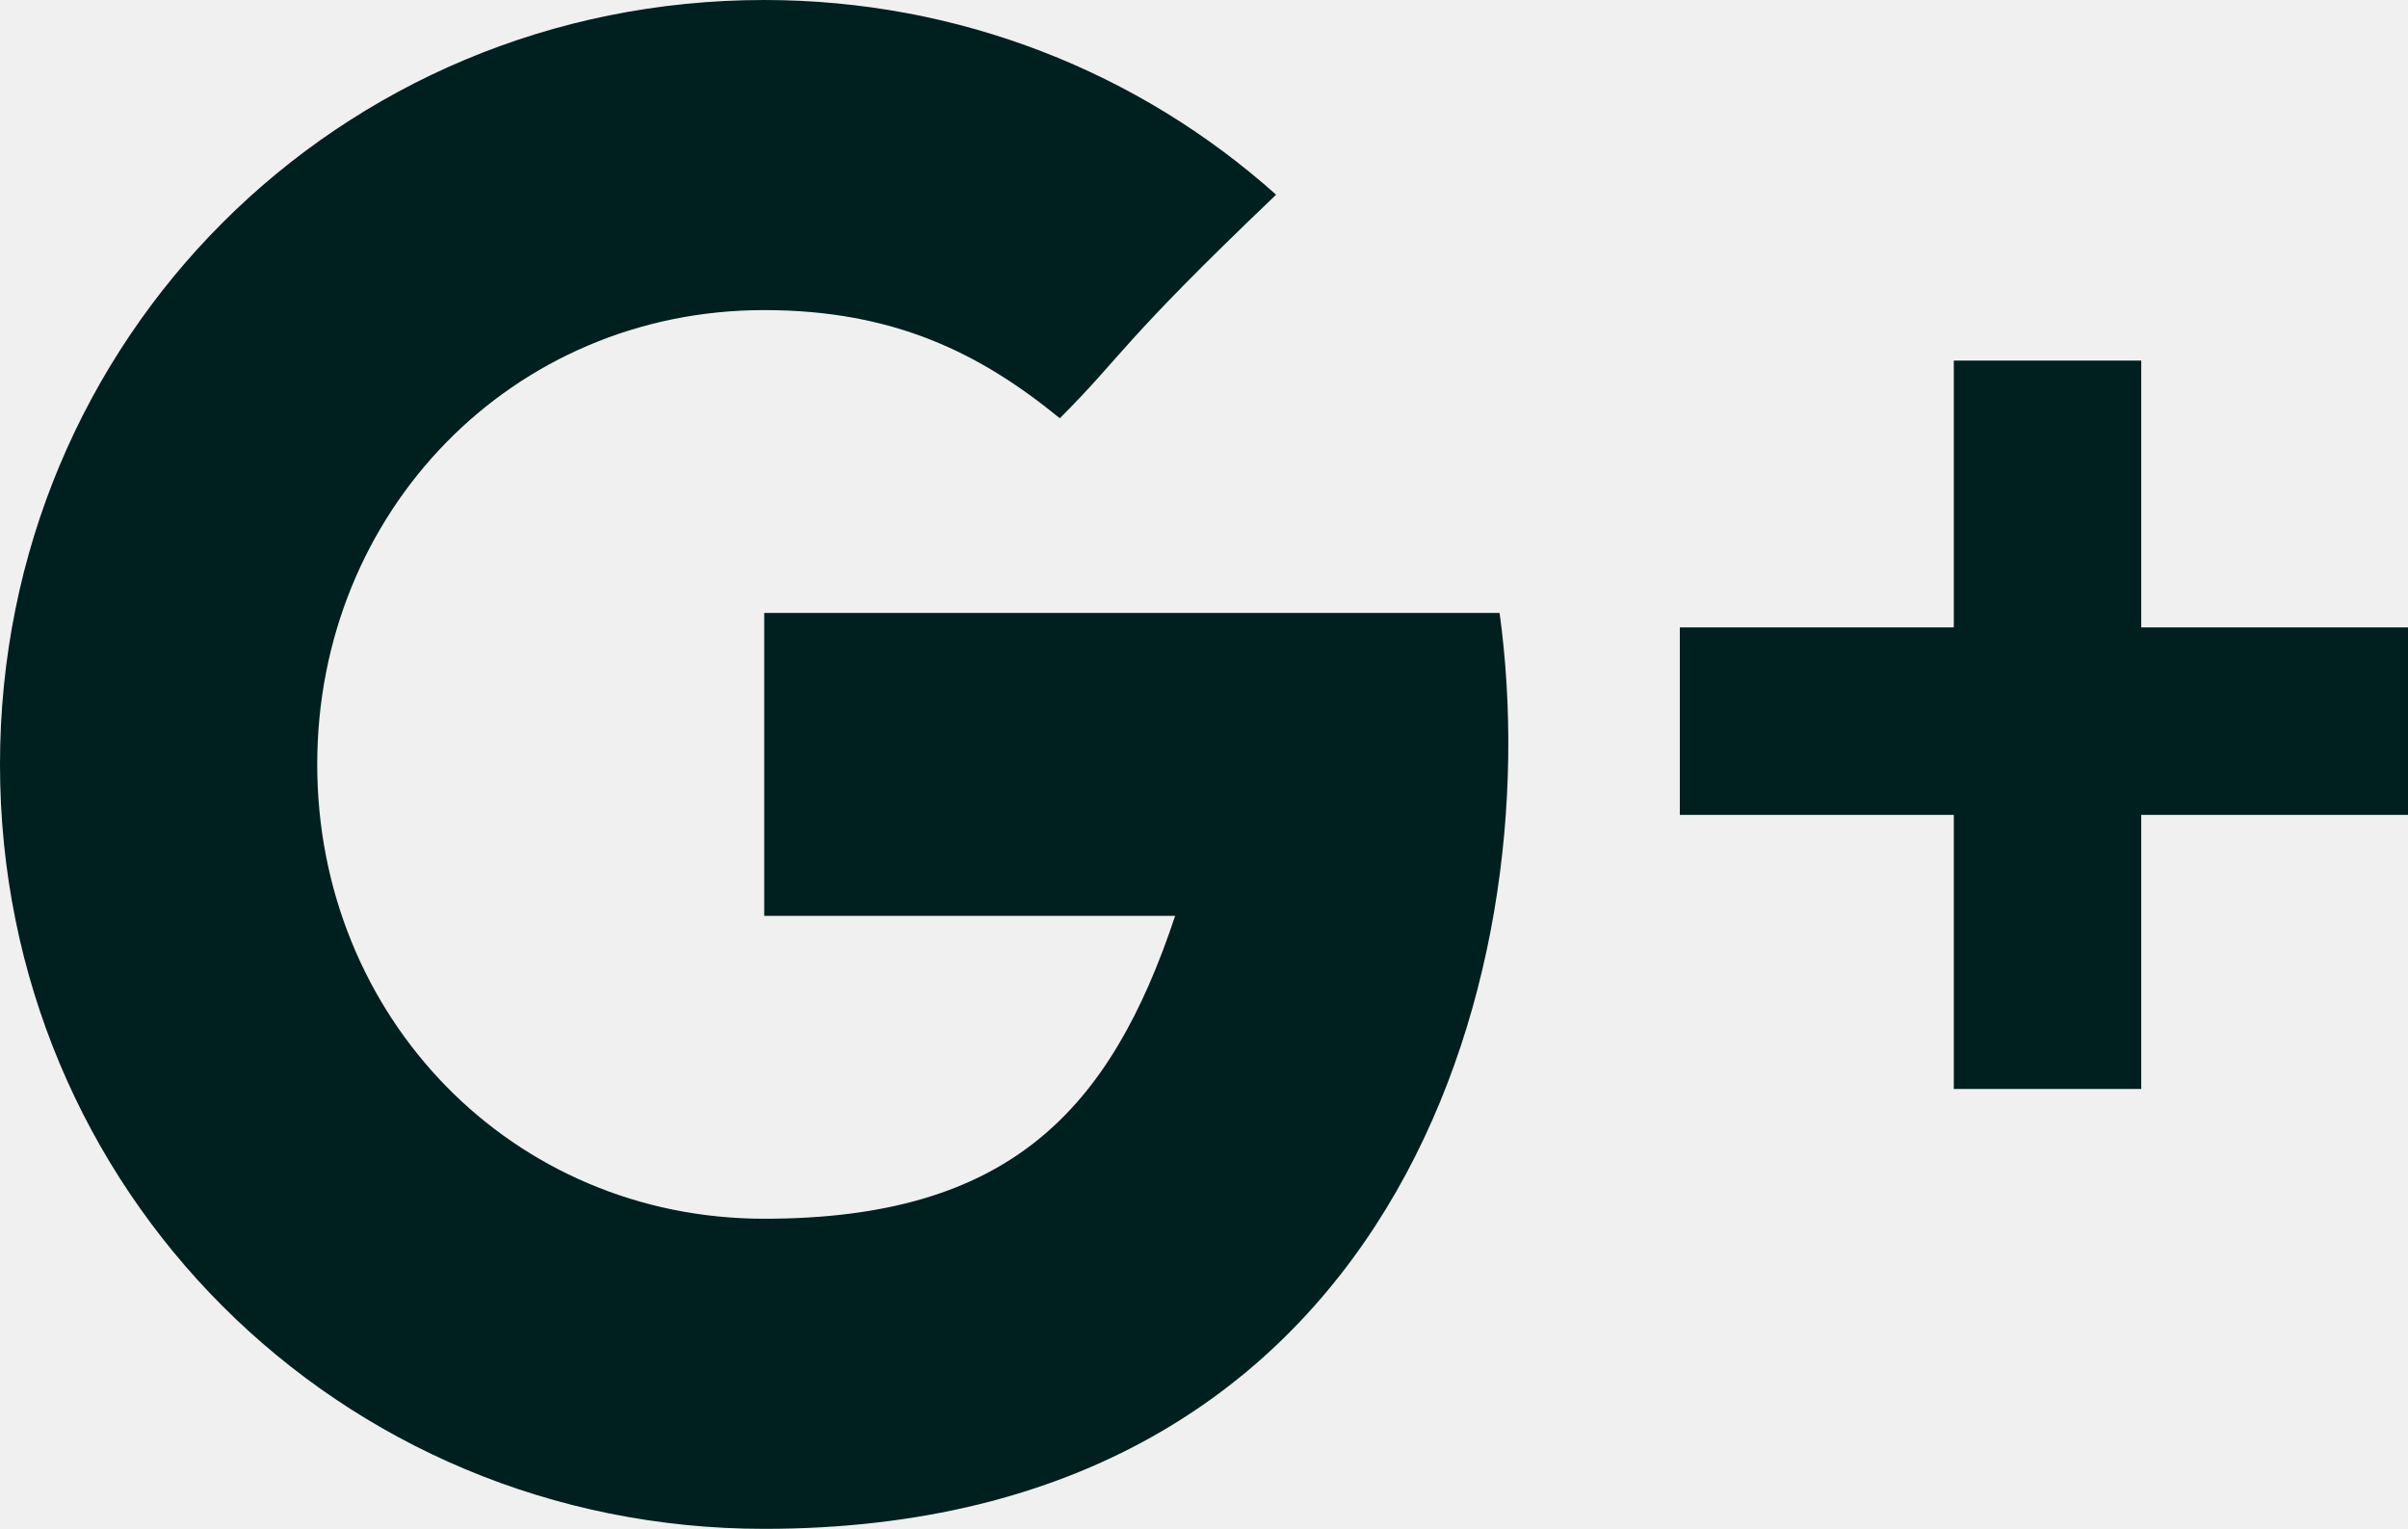
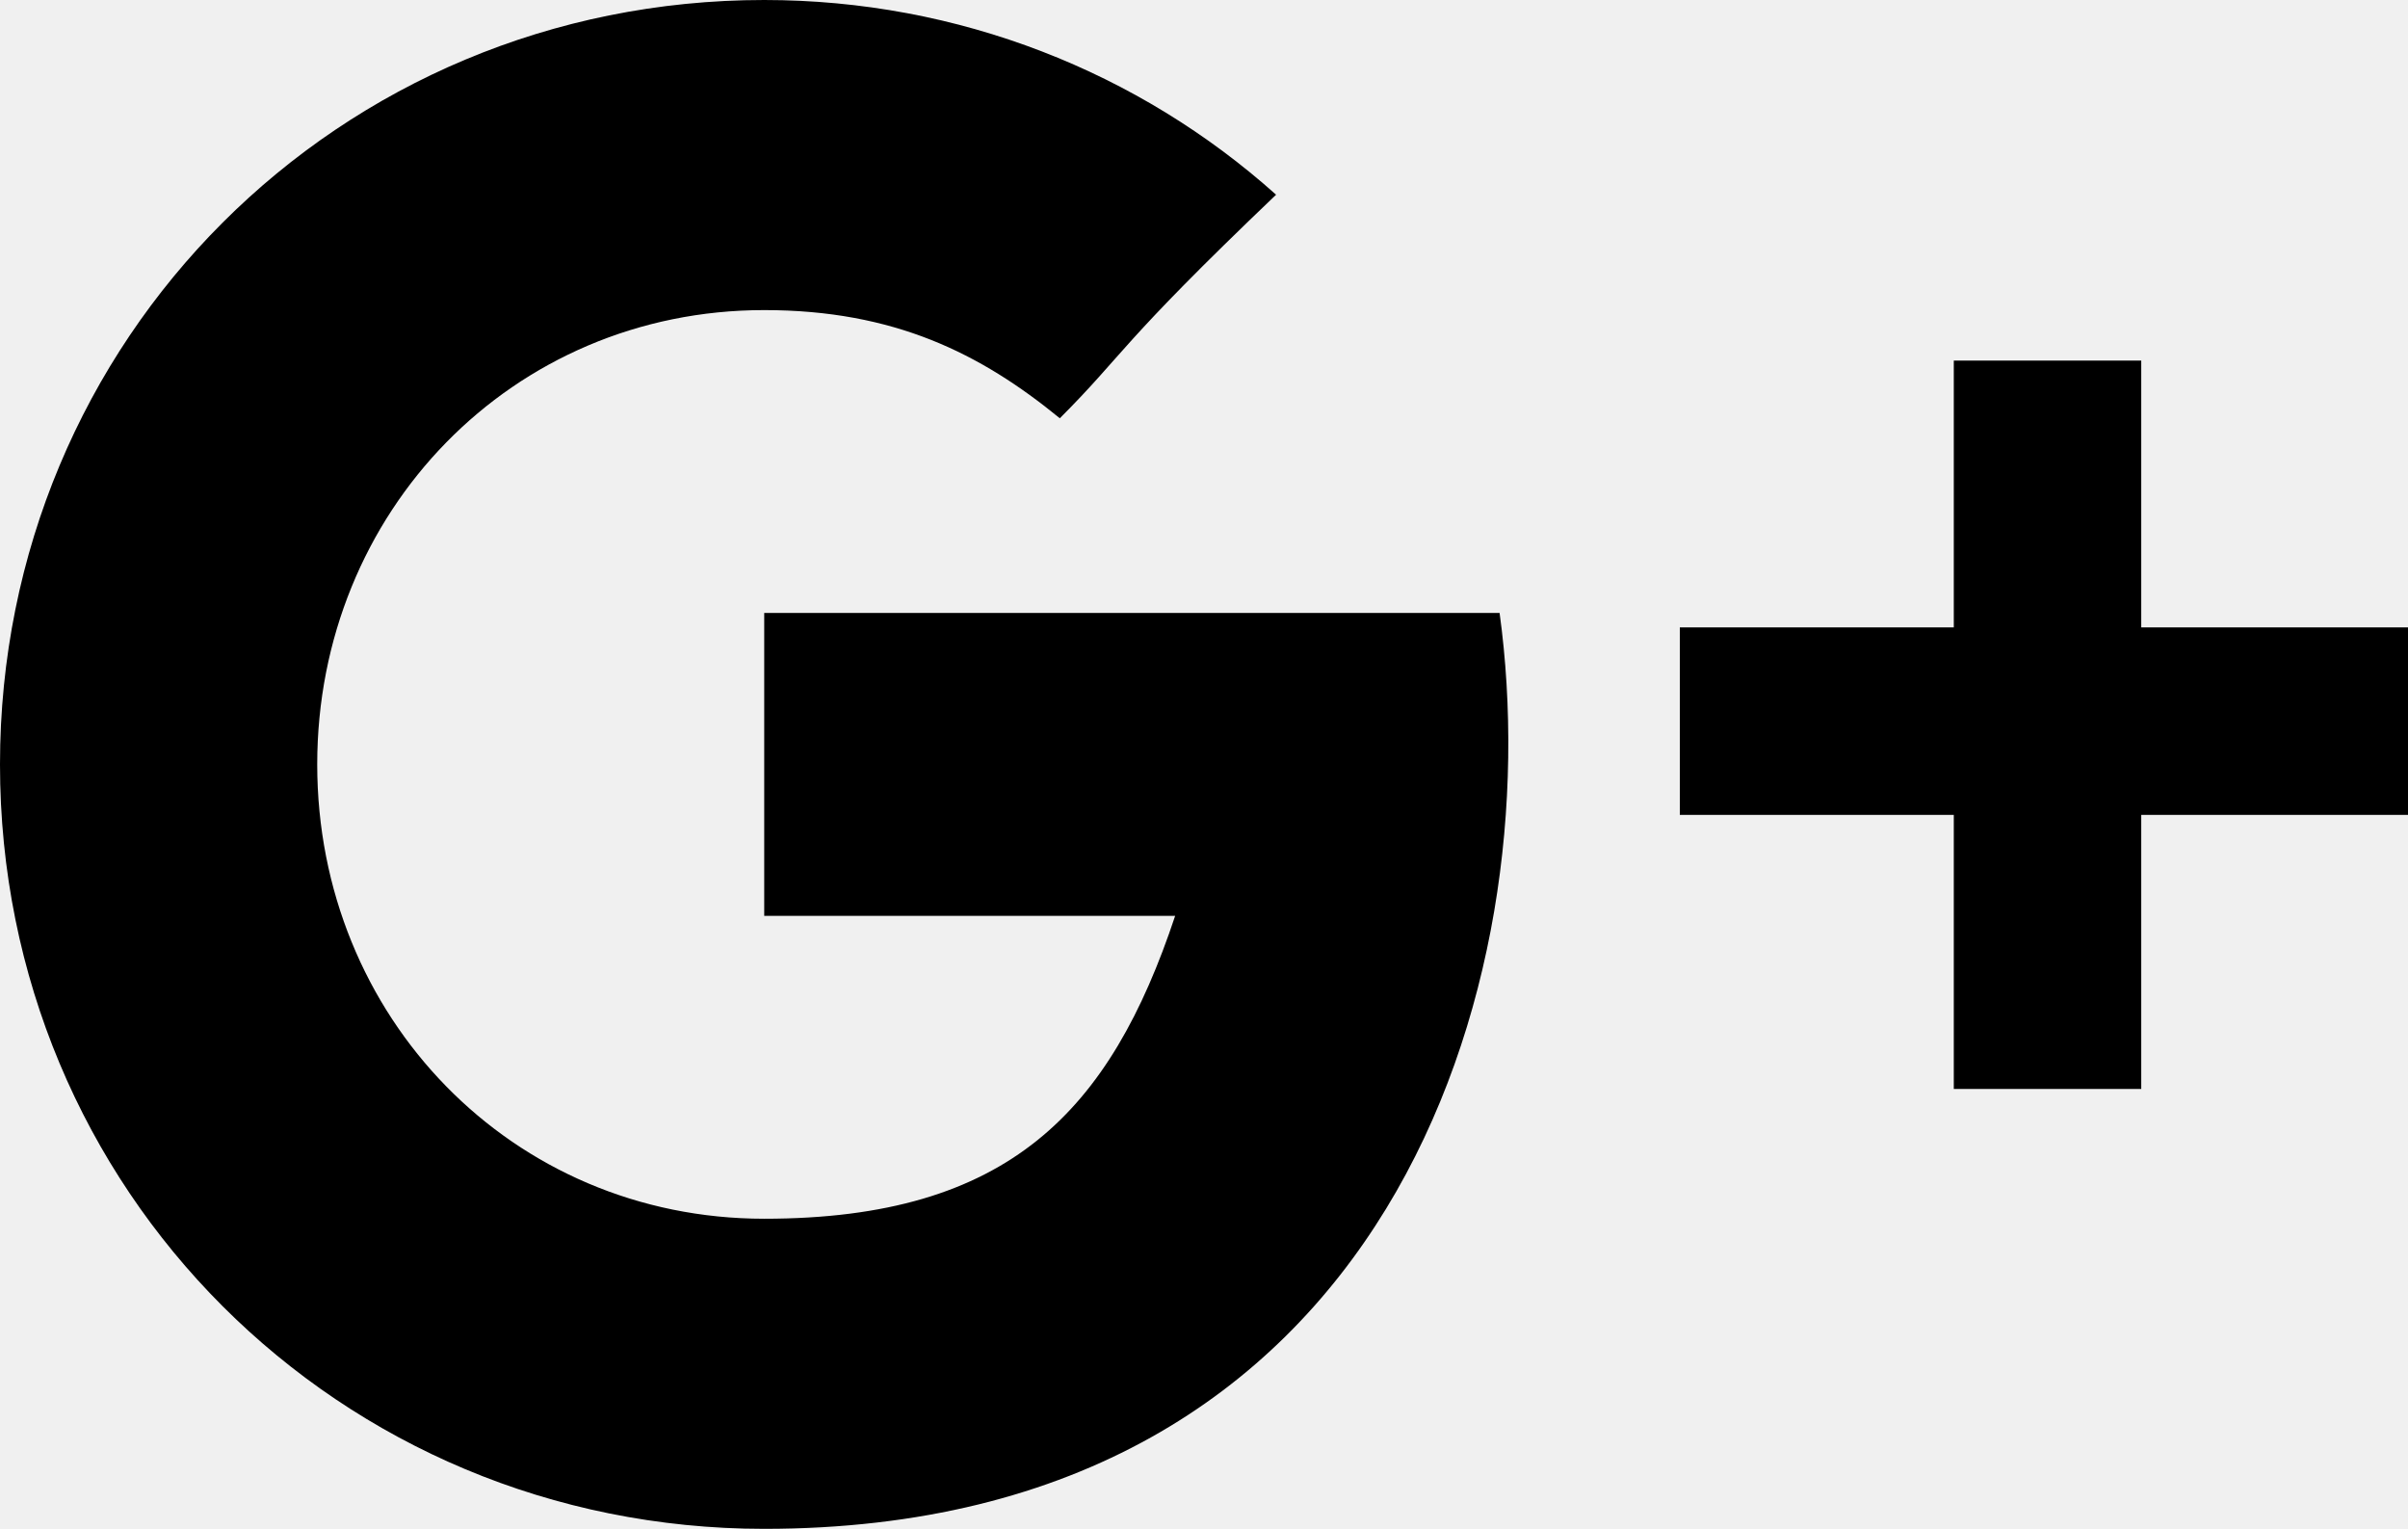
- <svg xmlns="http://www.w3.org/2000/svg" version="1.1" id="Layer_9" x="0px" y="0px" width="33.4px" height="21.2px" viewBox="0 0 33.4 21.2" style="enable-background:new 0 0 33.4 21.2;" xml:space="preserve">
+ <svg xmlns="http://www.w3.org/2000/svg" version="1.1" id="google_plus" x="0px" y="0px" width="33.4px" height="21.2px" viewBox="0 0 33.4 21.2" style="enable-background:new 0 0 33.4 21.2;" xml:space="preserve">
  <style type="text/css">
- 	.st0{fill:#FCB526;}
- 	.st1{fill:#001F1F;}
- 	.st2{fill:#FFFFFF;}
- 	.st3{fill:url(#Path_16_1_);}
- 	.st4{fill:#182D26;}
- 	.st5{fill-rule:evenodd;clip-rule:evenodd;fill:#153329;}
- 	.st6{fill:#1B312A;}
+ 	
+ 	
</style>
  <g>
    <g>
-       <path class="st1" d="M10.6,8.5v4.2c0,0,4.1,0,5.7,0c-0.9,2.7-2.3,4.2-5.7,4.2c-3.5,0-6.2-2.8-6.2-6.3s2.7-6.3,6.2-6.3    c1.8,0,3,0.6,4.1,1.5c0.9-0.9,0.8-1,3-3.1C15.8,1,13.3,0,10.6,0C4.7,0,0,4.7,0,10.6s4.7,10.6,10.6,10.6c8.7,0,10.9-7.6,10.2-12.7    C18.7,8.5,10.6,8.5,10.6,8.5z M29.7,8.7V5h-2.6v3.7h-3.8v2.6h3.8v3.8h2.6v-3.8h3.7V8.7H29.7z" />
+       <path class="google_plus-st1" d="M10.6,8.5v4.2c0,0,4.1,0,5.7,0c-0.9,2.7-2.3,4.2-5.7,4.2c-3.5,0-6.2-2.8-6.2-6.3s2.7-6.3,6.2-6.3    c1.8,0,3,0.6,4.1,1.5c0.9-0.9,0.8-1,3-3.1C15.8,1,13.3,0,10.6,0C4.7,0,0,4.7,0,10.6s4.7,10.6,10.6,10.6c8.7,0,10.9-7.6,10.2-12.7    C18.7,8.5,10.6,8.5,10.6,8.5z M29.7,8.7V5h-2.6v3.7h-3.8v2.6h3.8v3.8h2.6v-3.8h3.7V8.7H29.7z" />
    </g>
  </g>
</svg>
